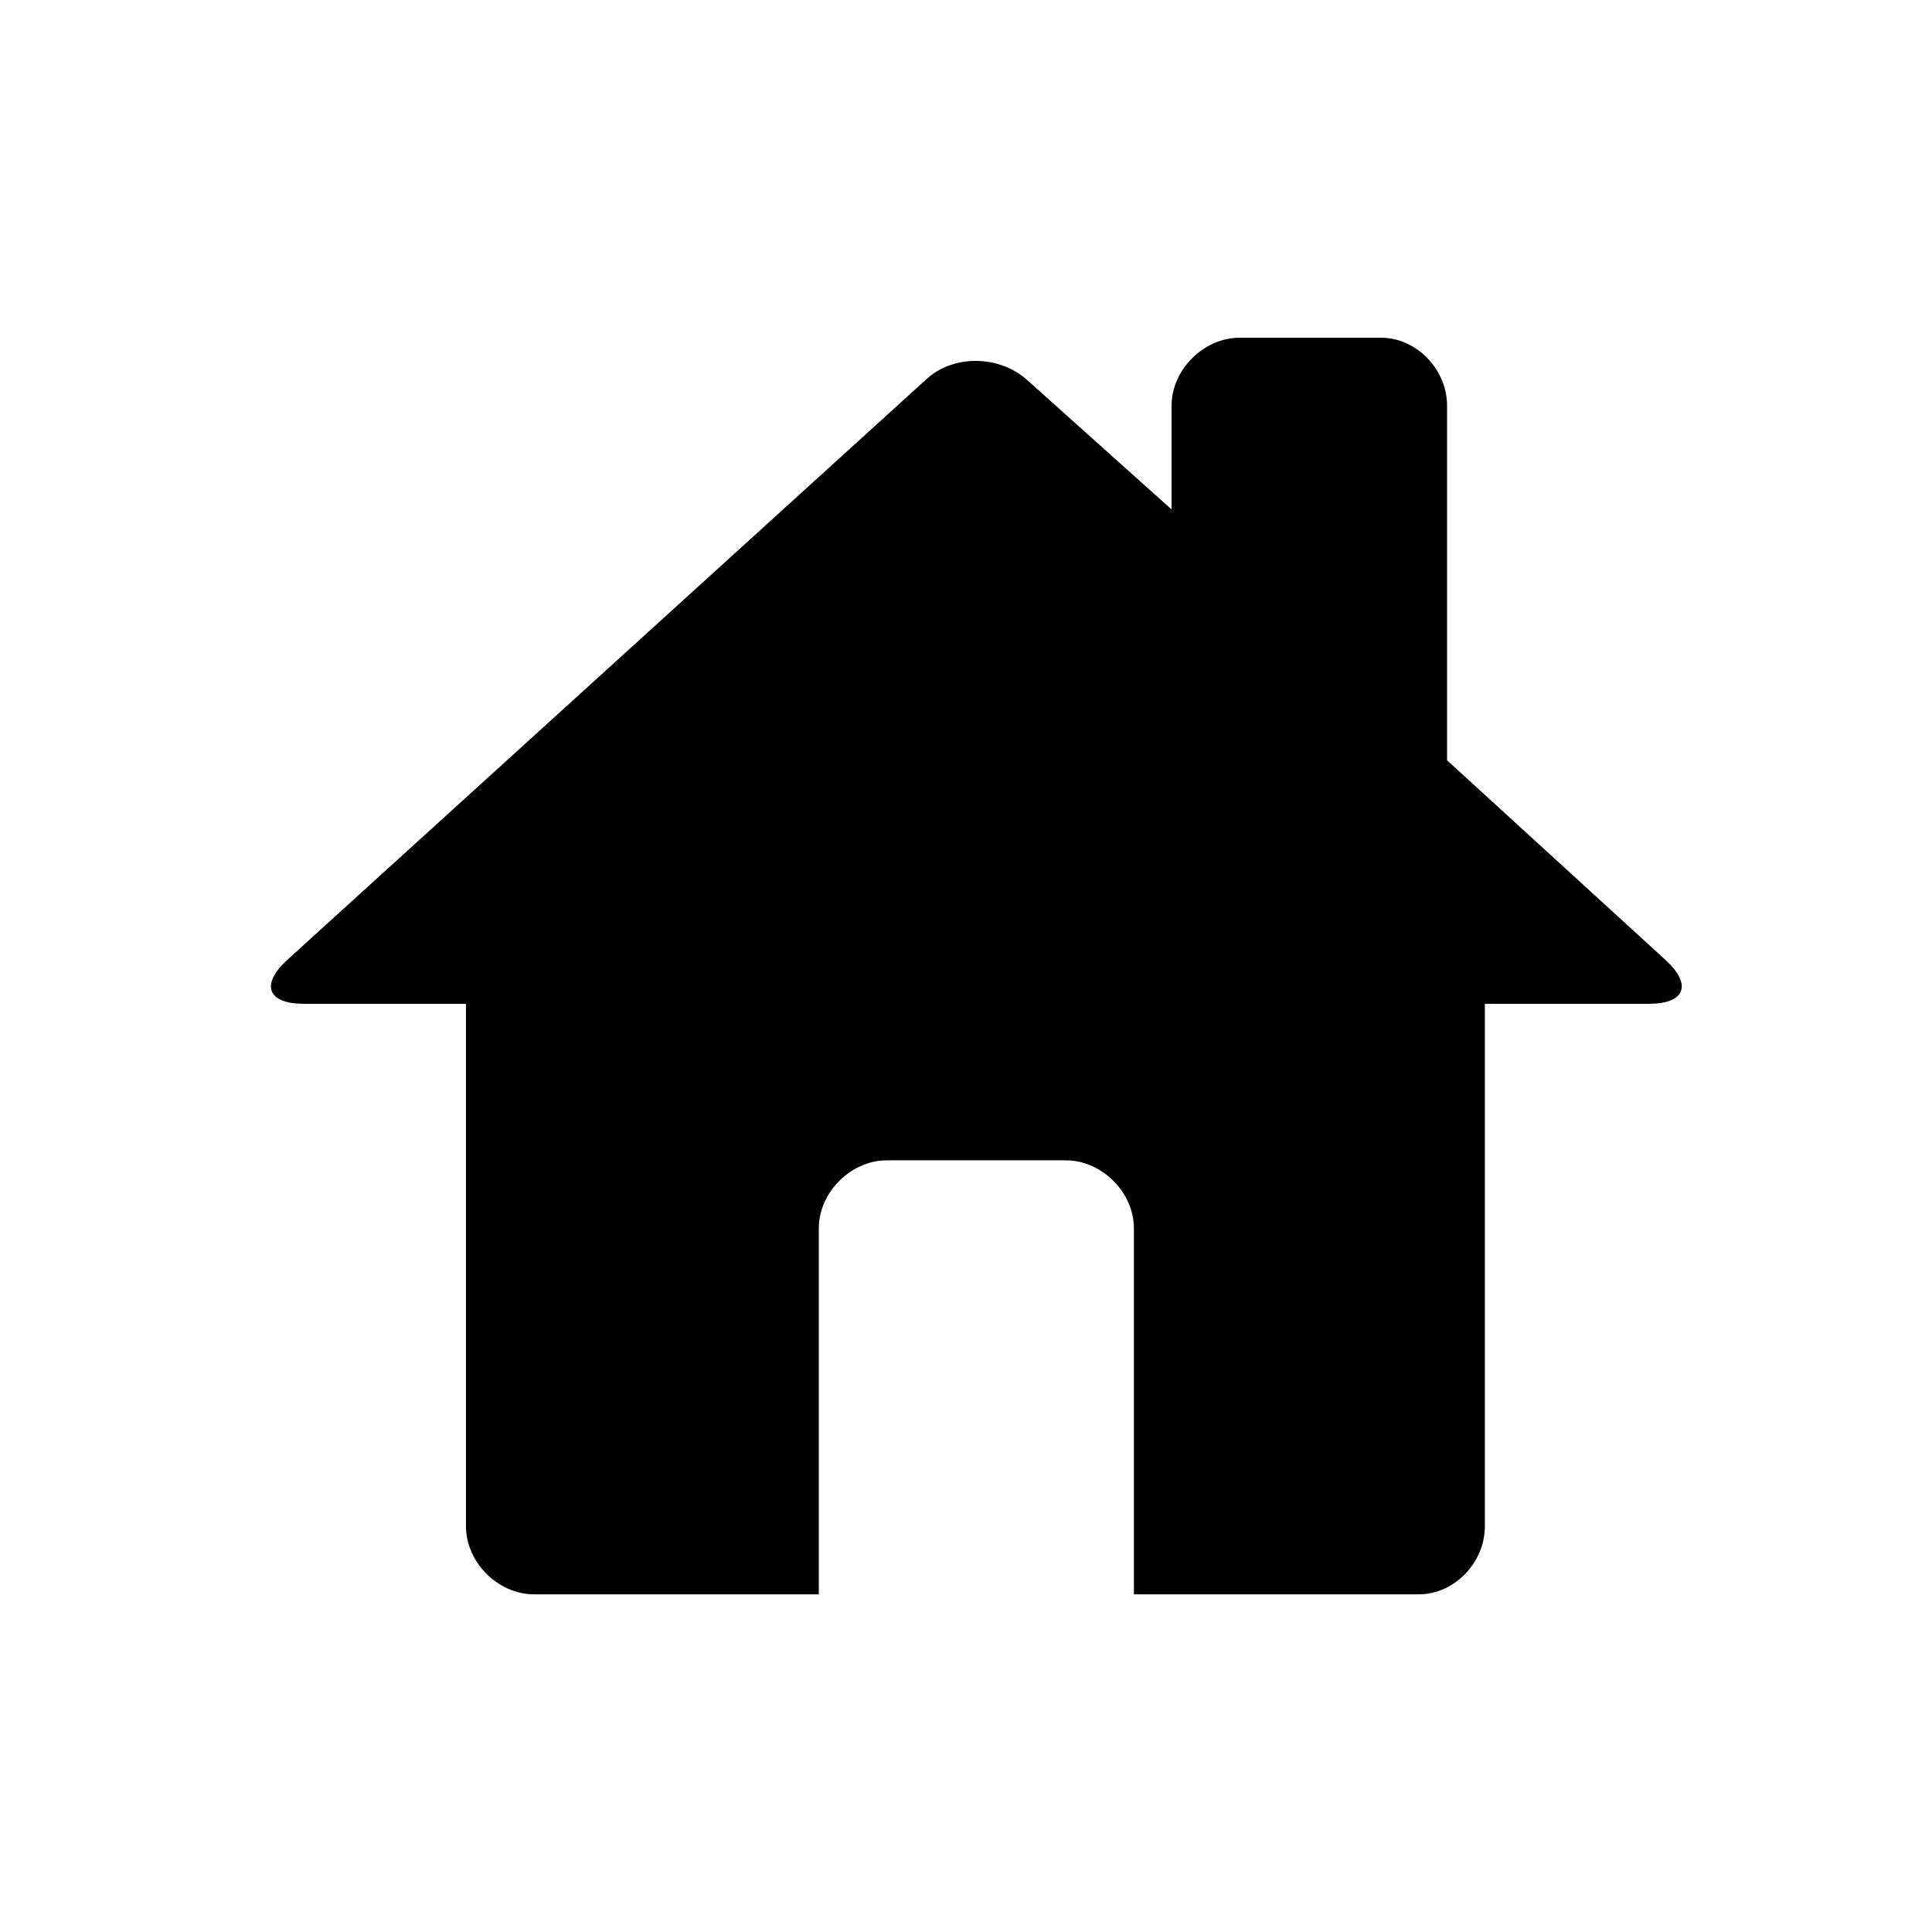
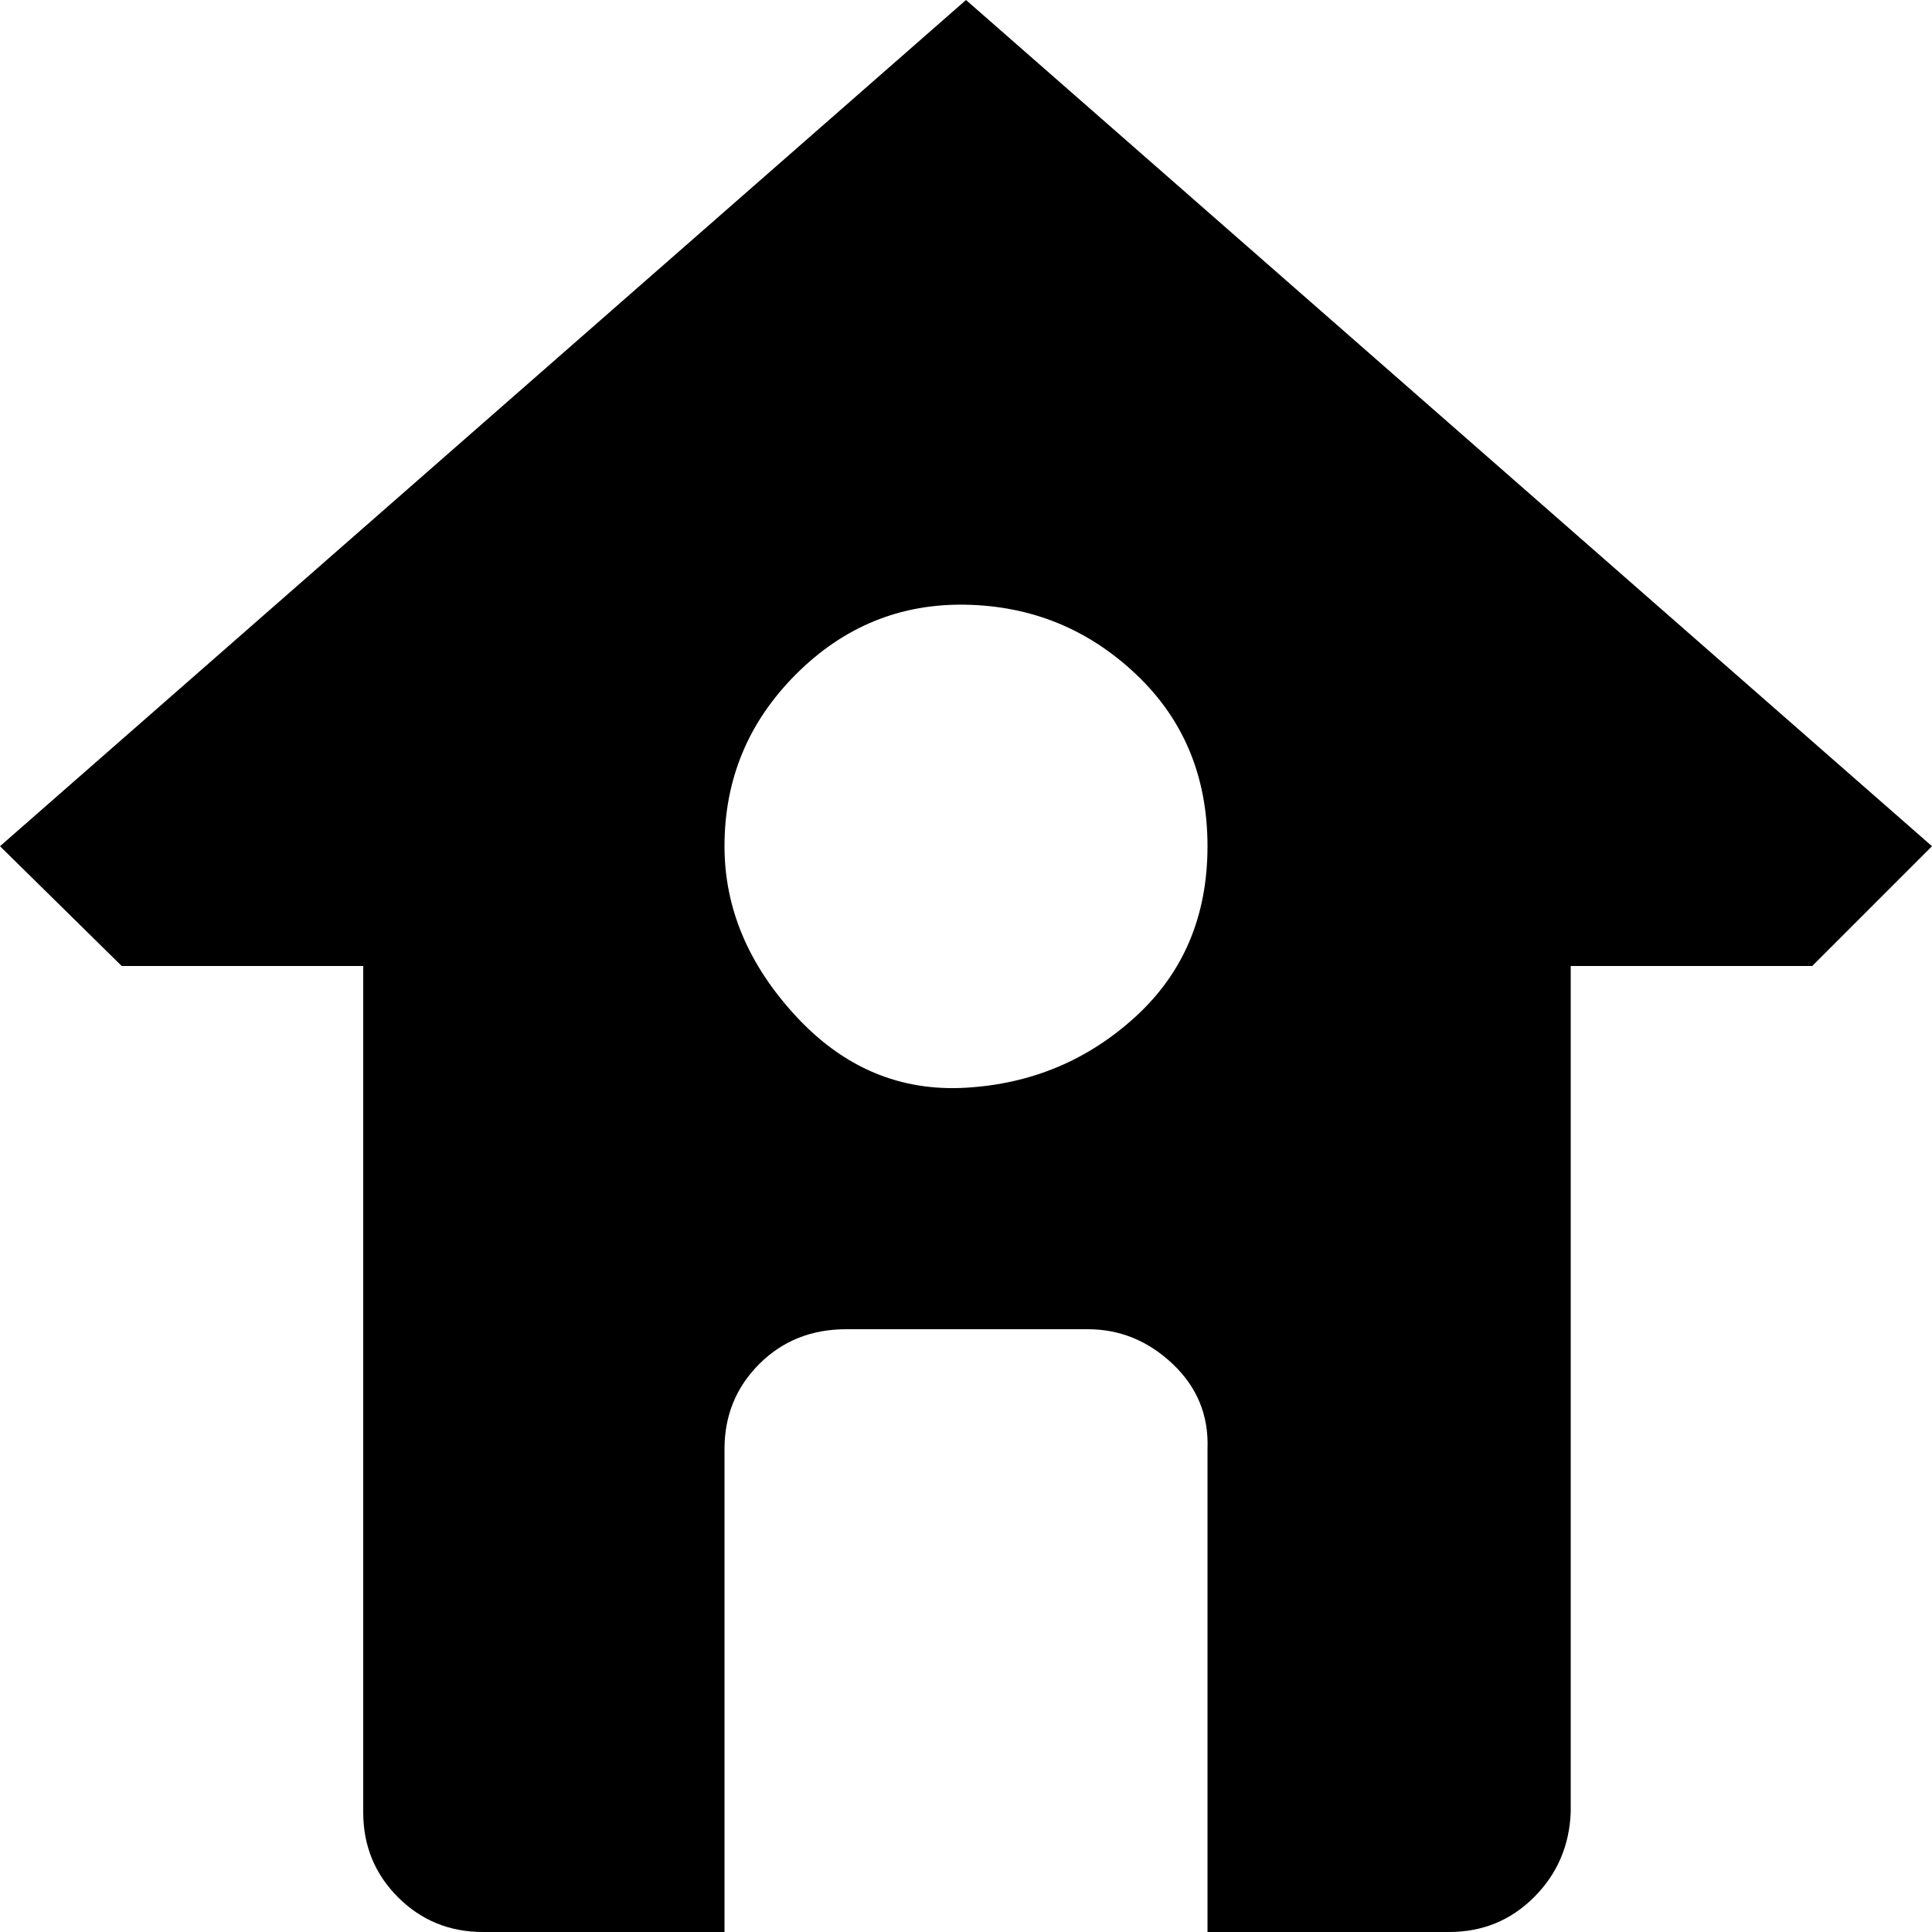
- <svg xmlns="http://www.w3.org/2000/svg" fill="#000000" width="800px" height="800px" viewBox="-4.5 0 32 32" version="1.1">
-   <path d="M19.469 12.594l3.625 3.313c0.438 0.406 0.313 0.719-0.281 0.719h-2.719v8.656c0 0.594-0.5 1.125-1.094 1.125h-4.719v-6.063c0-0.594-0.531-1.125-1.125-1.125h-2.969c-0.594 0-1.125 0.531-1.125 1.125v6.063h-4.719c-0.594 0-1.125-0.531-1.125-1.125v-8.656h-2.688c-0.594 0-0.719-0.313-0.281-0.719l10.594-9.625c0.438-0.406 1.188-0.406 1.656 0l2.406 2.156v-1.719c0-0.594 0.531-1.125 1.125-1.125h2.344c0.594 0 1.094 0.531 1.094 1.125v5.875z" />
+ <svg xmlns="http://www.w3.org/2000/svg" fill="#000000" width="800px" height="800px" viewBox="0 0 32 32" version="1.1">
+   <path d="M0 14.016l2.016 1.984h4v14.016q0 0.832 0.576 1.408t1.408 0.576h4v-8q0-0.832 0.576-1.408t1.44-0.576h4q0.8 0 1.408 0.576t0.576 1.408v8h4q0.832 0 1.408-0.576t0.608-1.408v-14.016h4l1.984-1.984-16-14.016zM12 14.016q0-1.664 1.184-2.848t2.816-1.152 2.816 1.152 1.184 2.848-1.184 2.816-2.816 1.184-2.816-1.184-1.184-2.816z" />
</svg>
